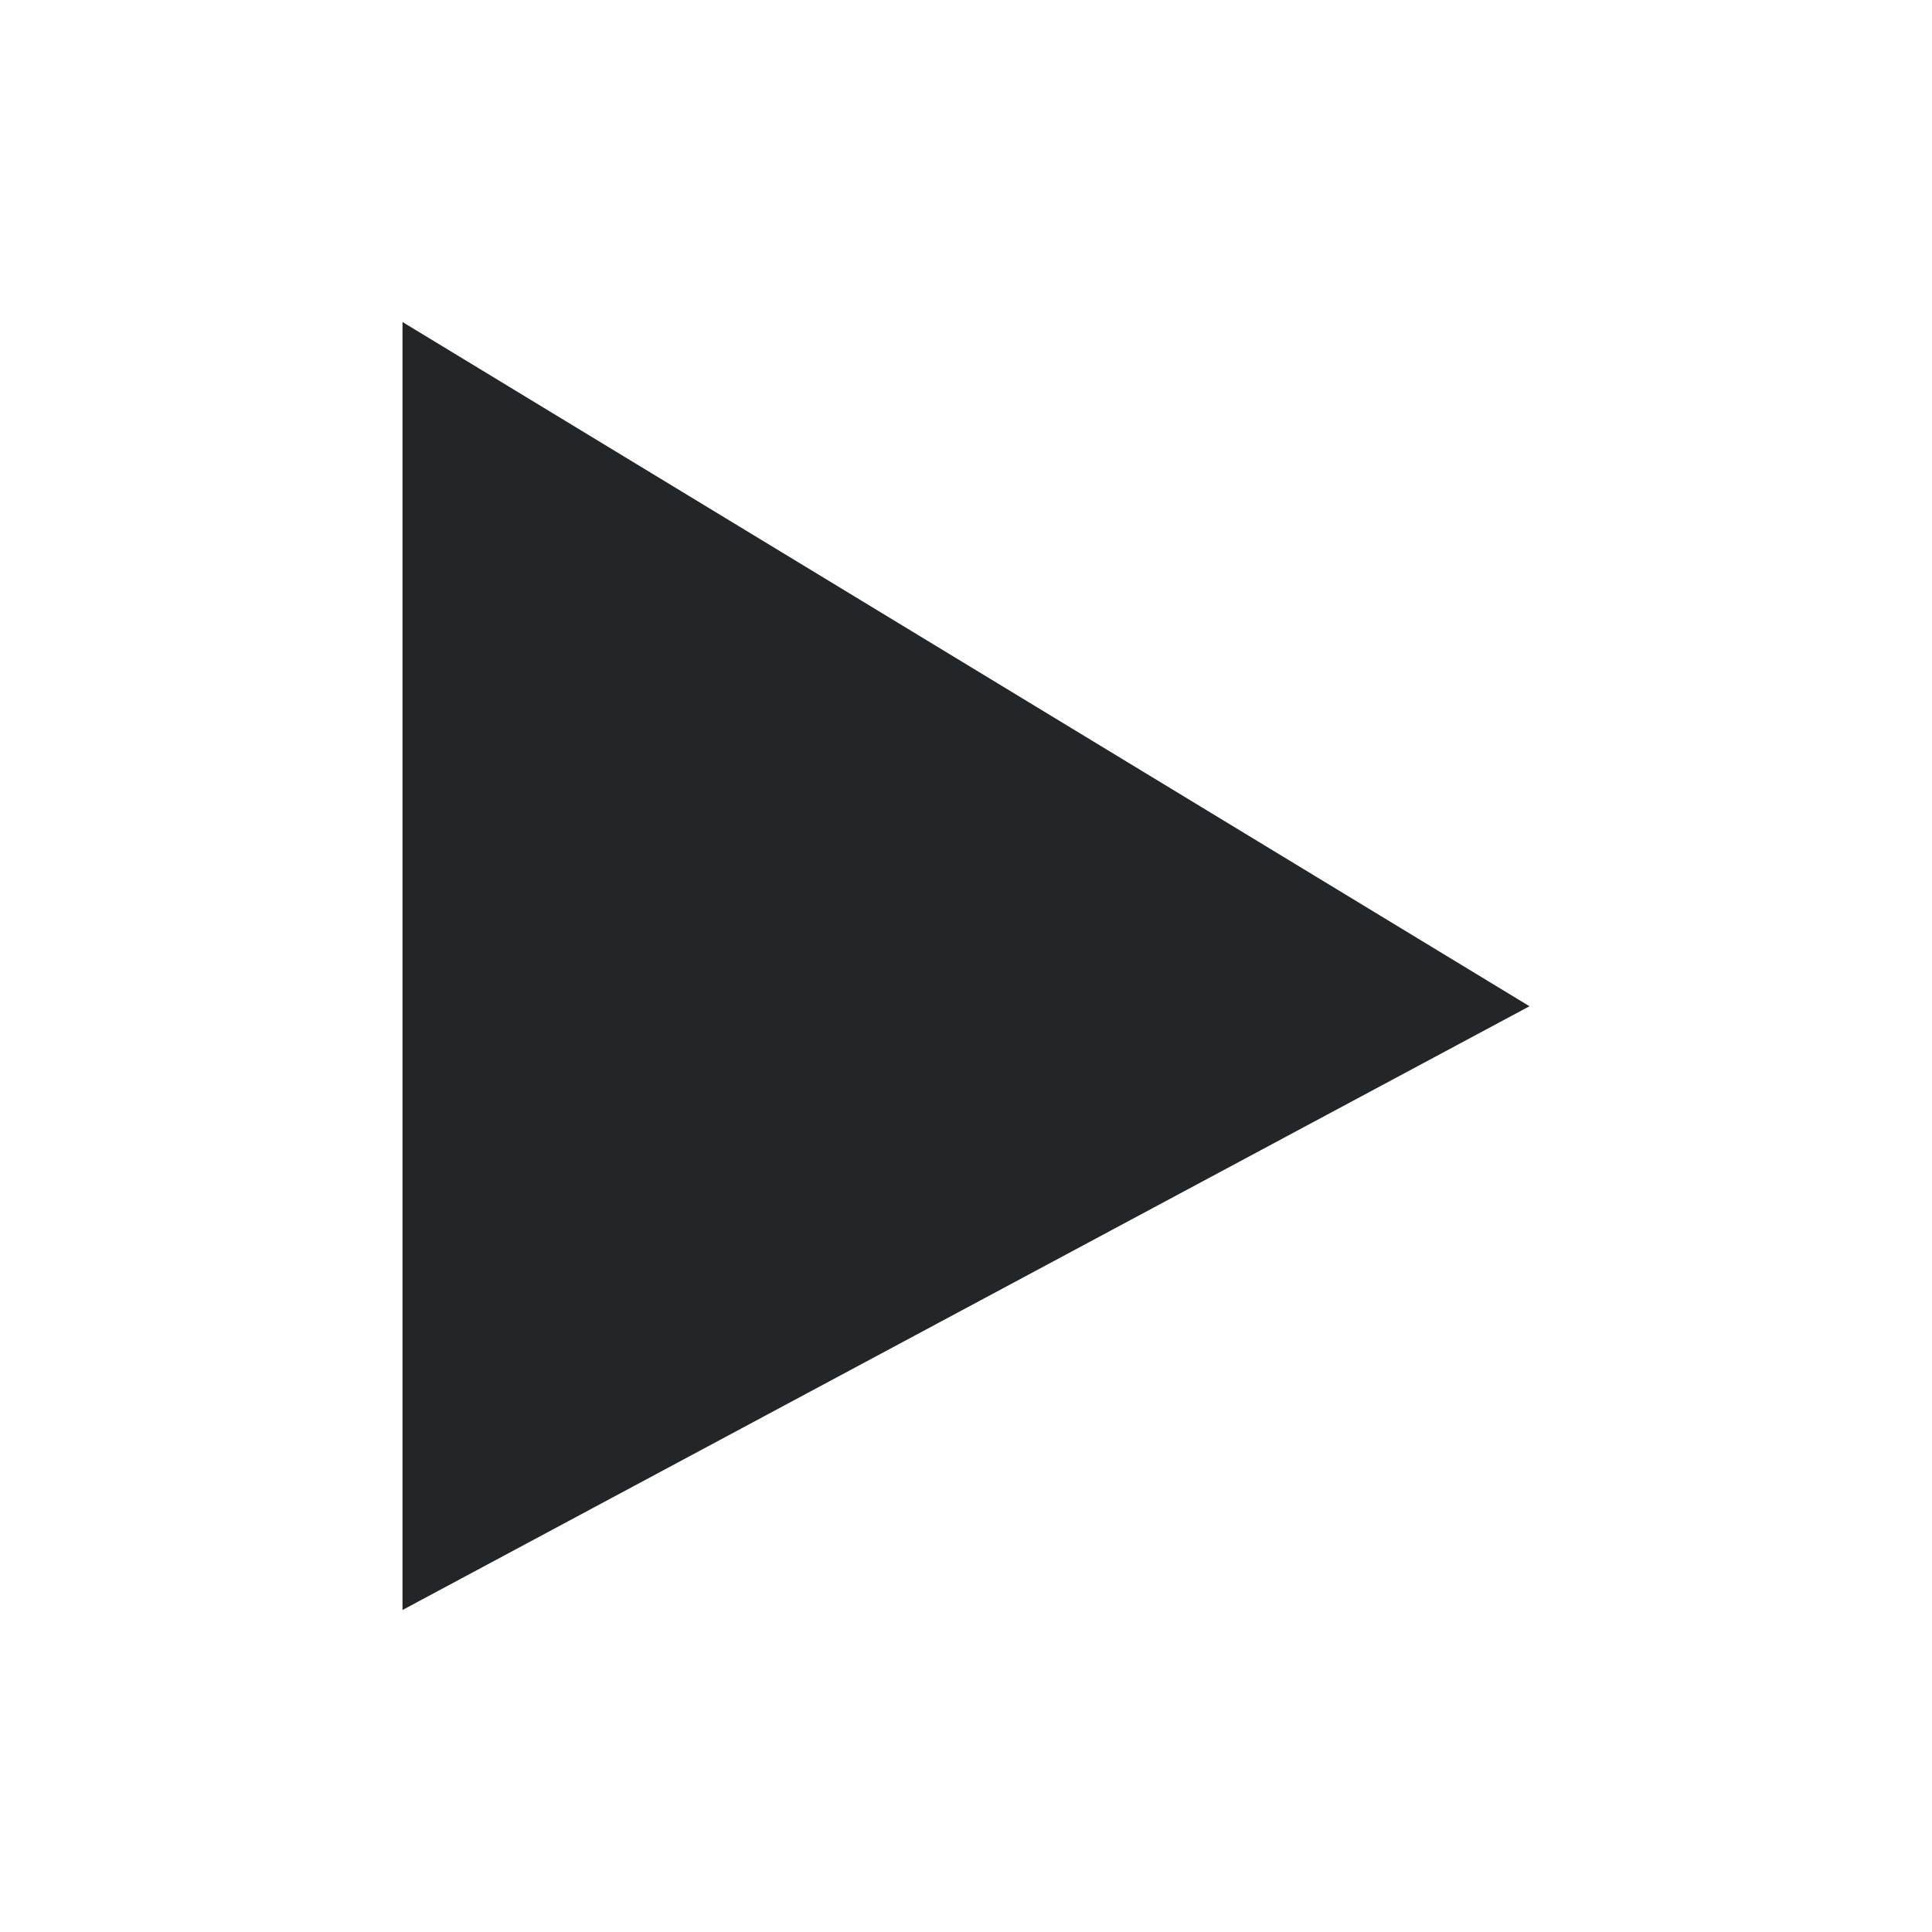
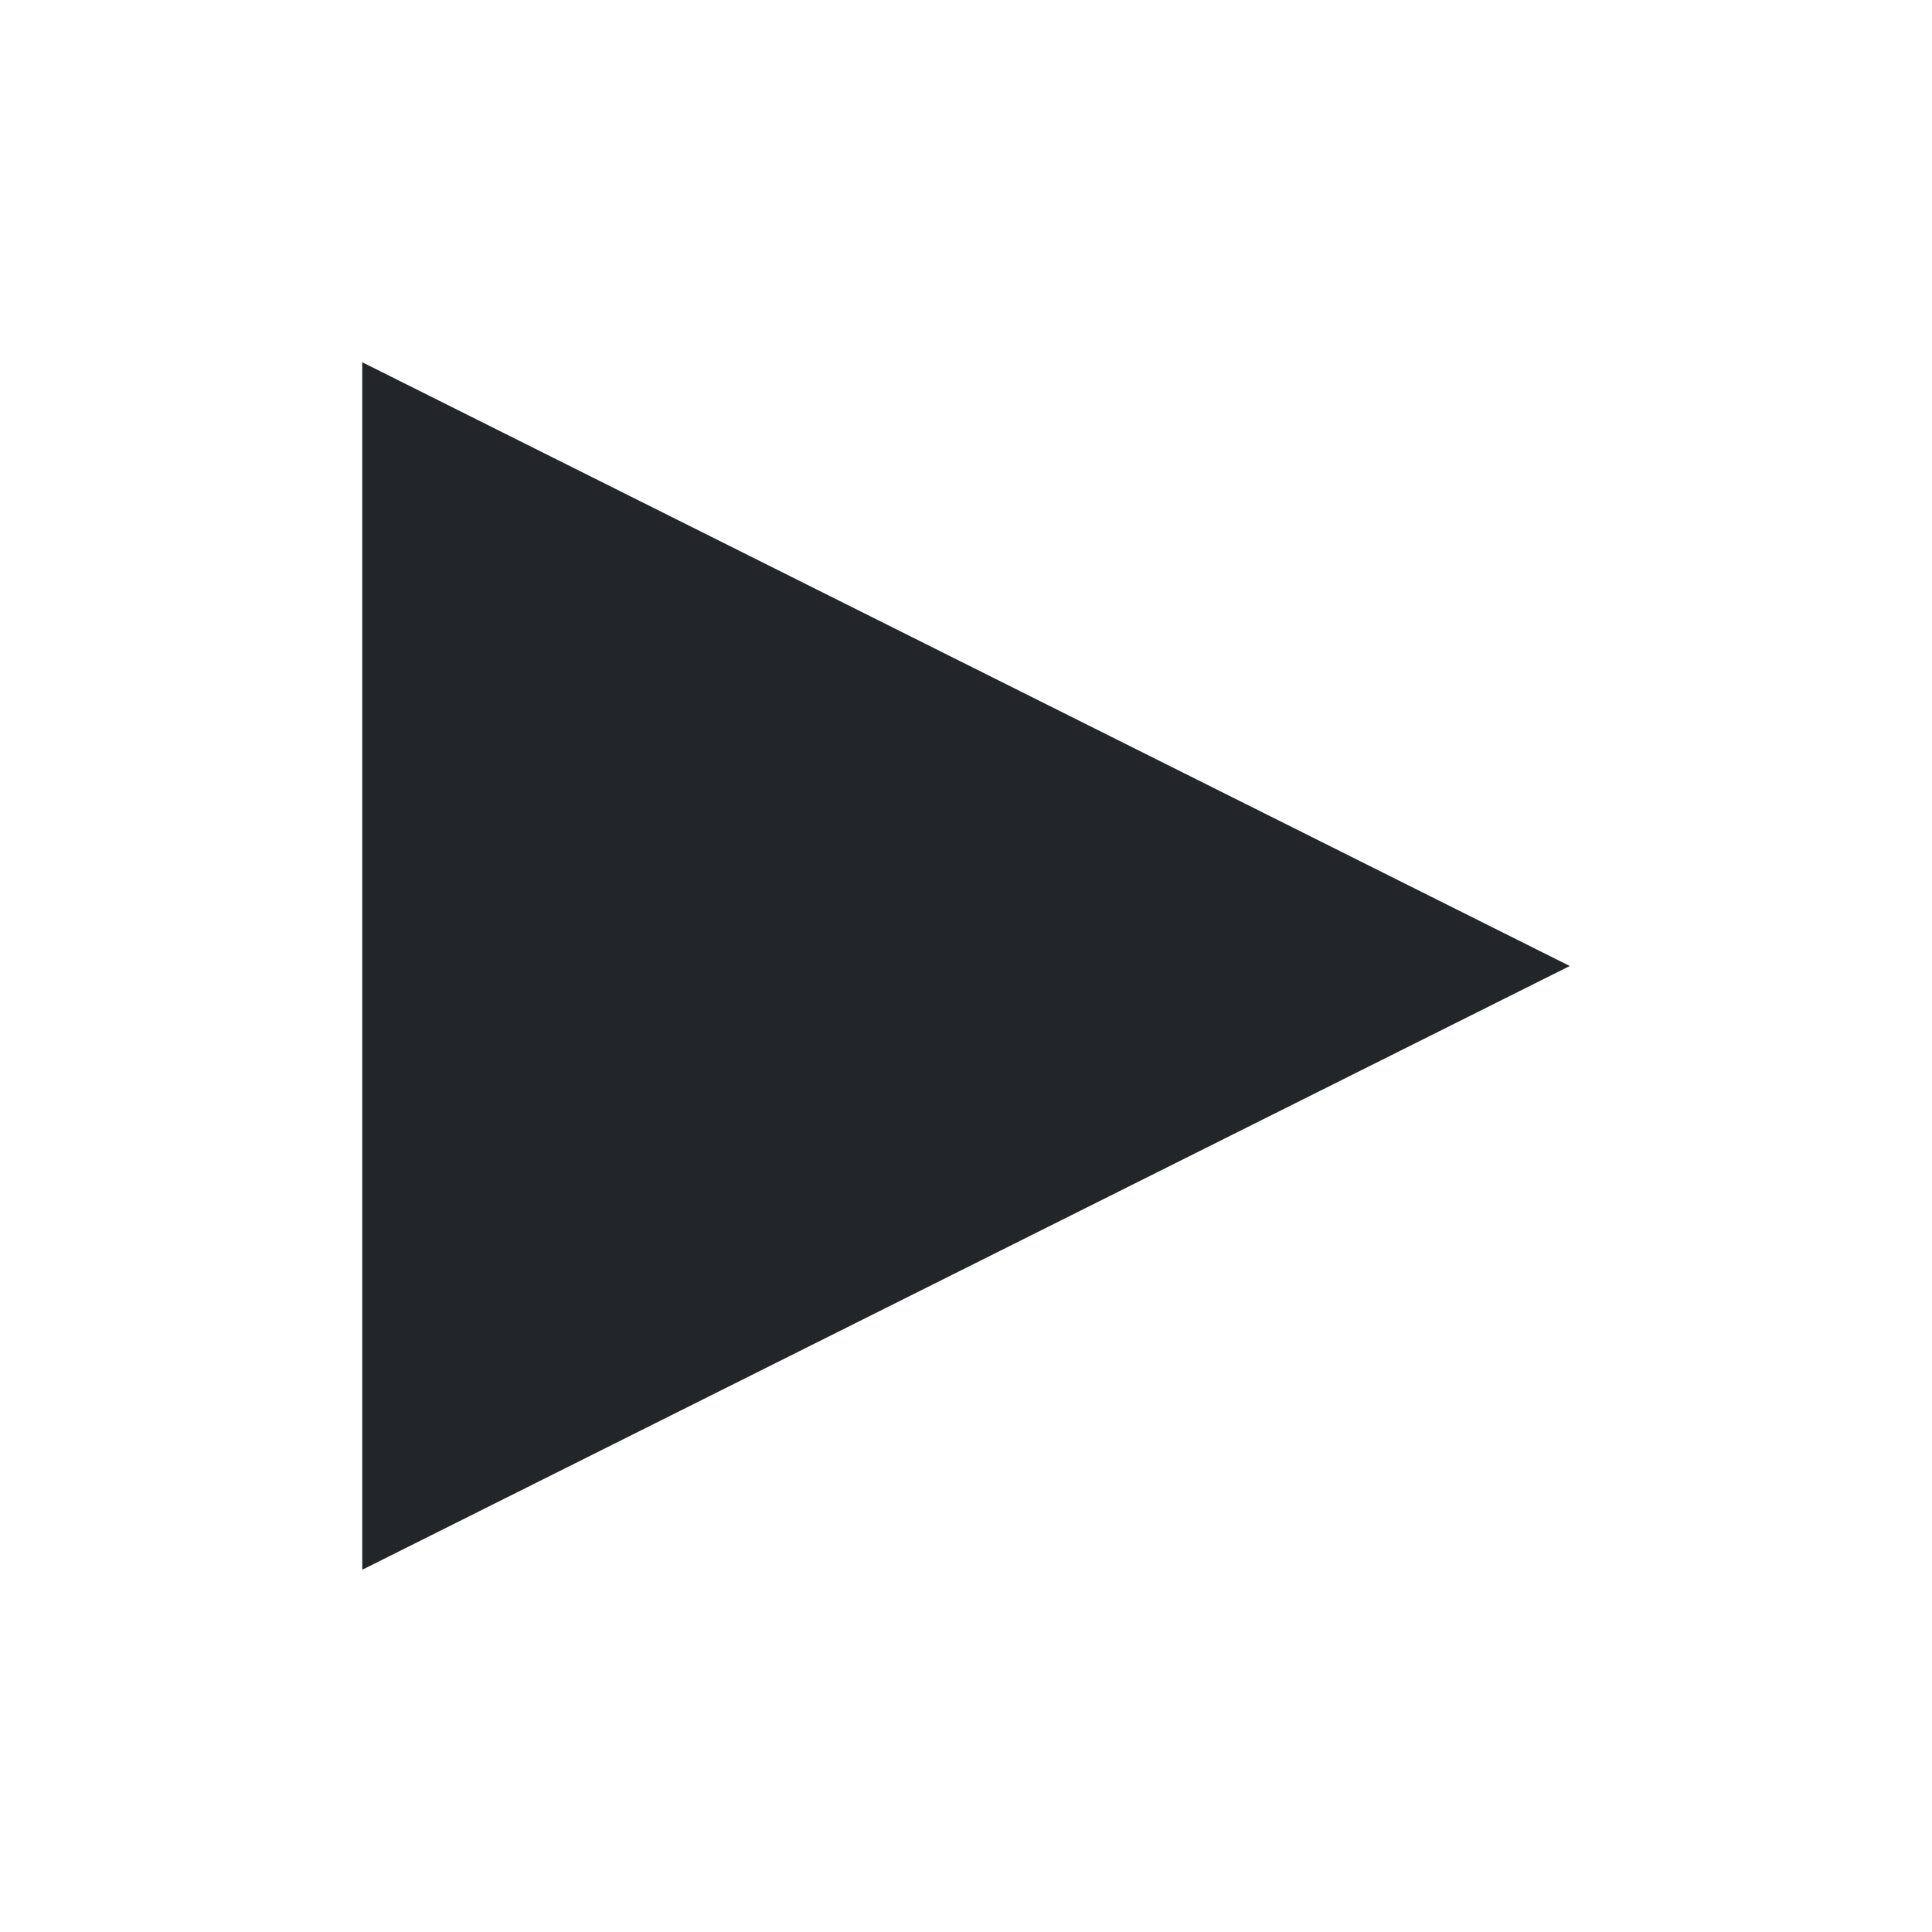
- <svg xmlns="http://www.w3.org/2000/svg" viewBox="0 0 24 24">
+ <svg xmlns="http://www.w3.org/2000/svg" viewBox="0 0 32 32">
  <defs id="defs3051">
    <style type="text/css" id="current-color-scheme">
      .ColorScheme-Text {
        color:#232629;
      }
      </style>
  </defs>
-   <path style="fill:currentColor;fill-opacity:1;stroke:none" d="m 5 4 0 16 L 19 12.5 Z" class="ColorScheme-Text" />
+   <path style="fill:currentColor;fill-opacity:1;stroke:none" d="m 6 6 0 20 20 -10 z" id="path105" class="ColorScheme-Text" />
</svg>
